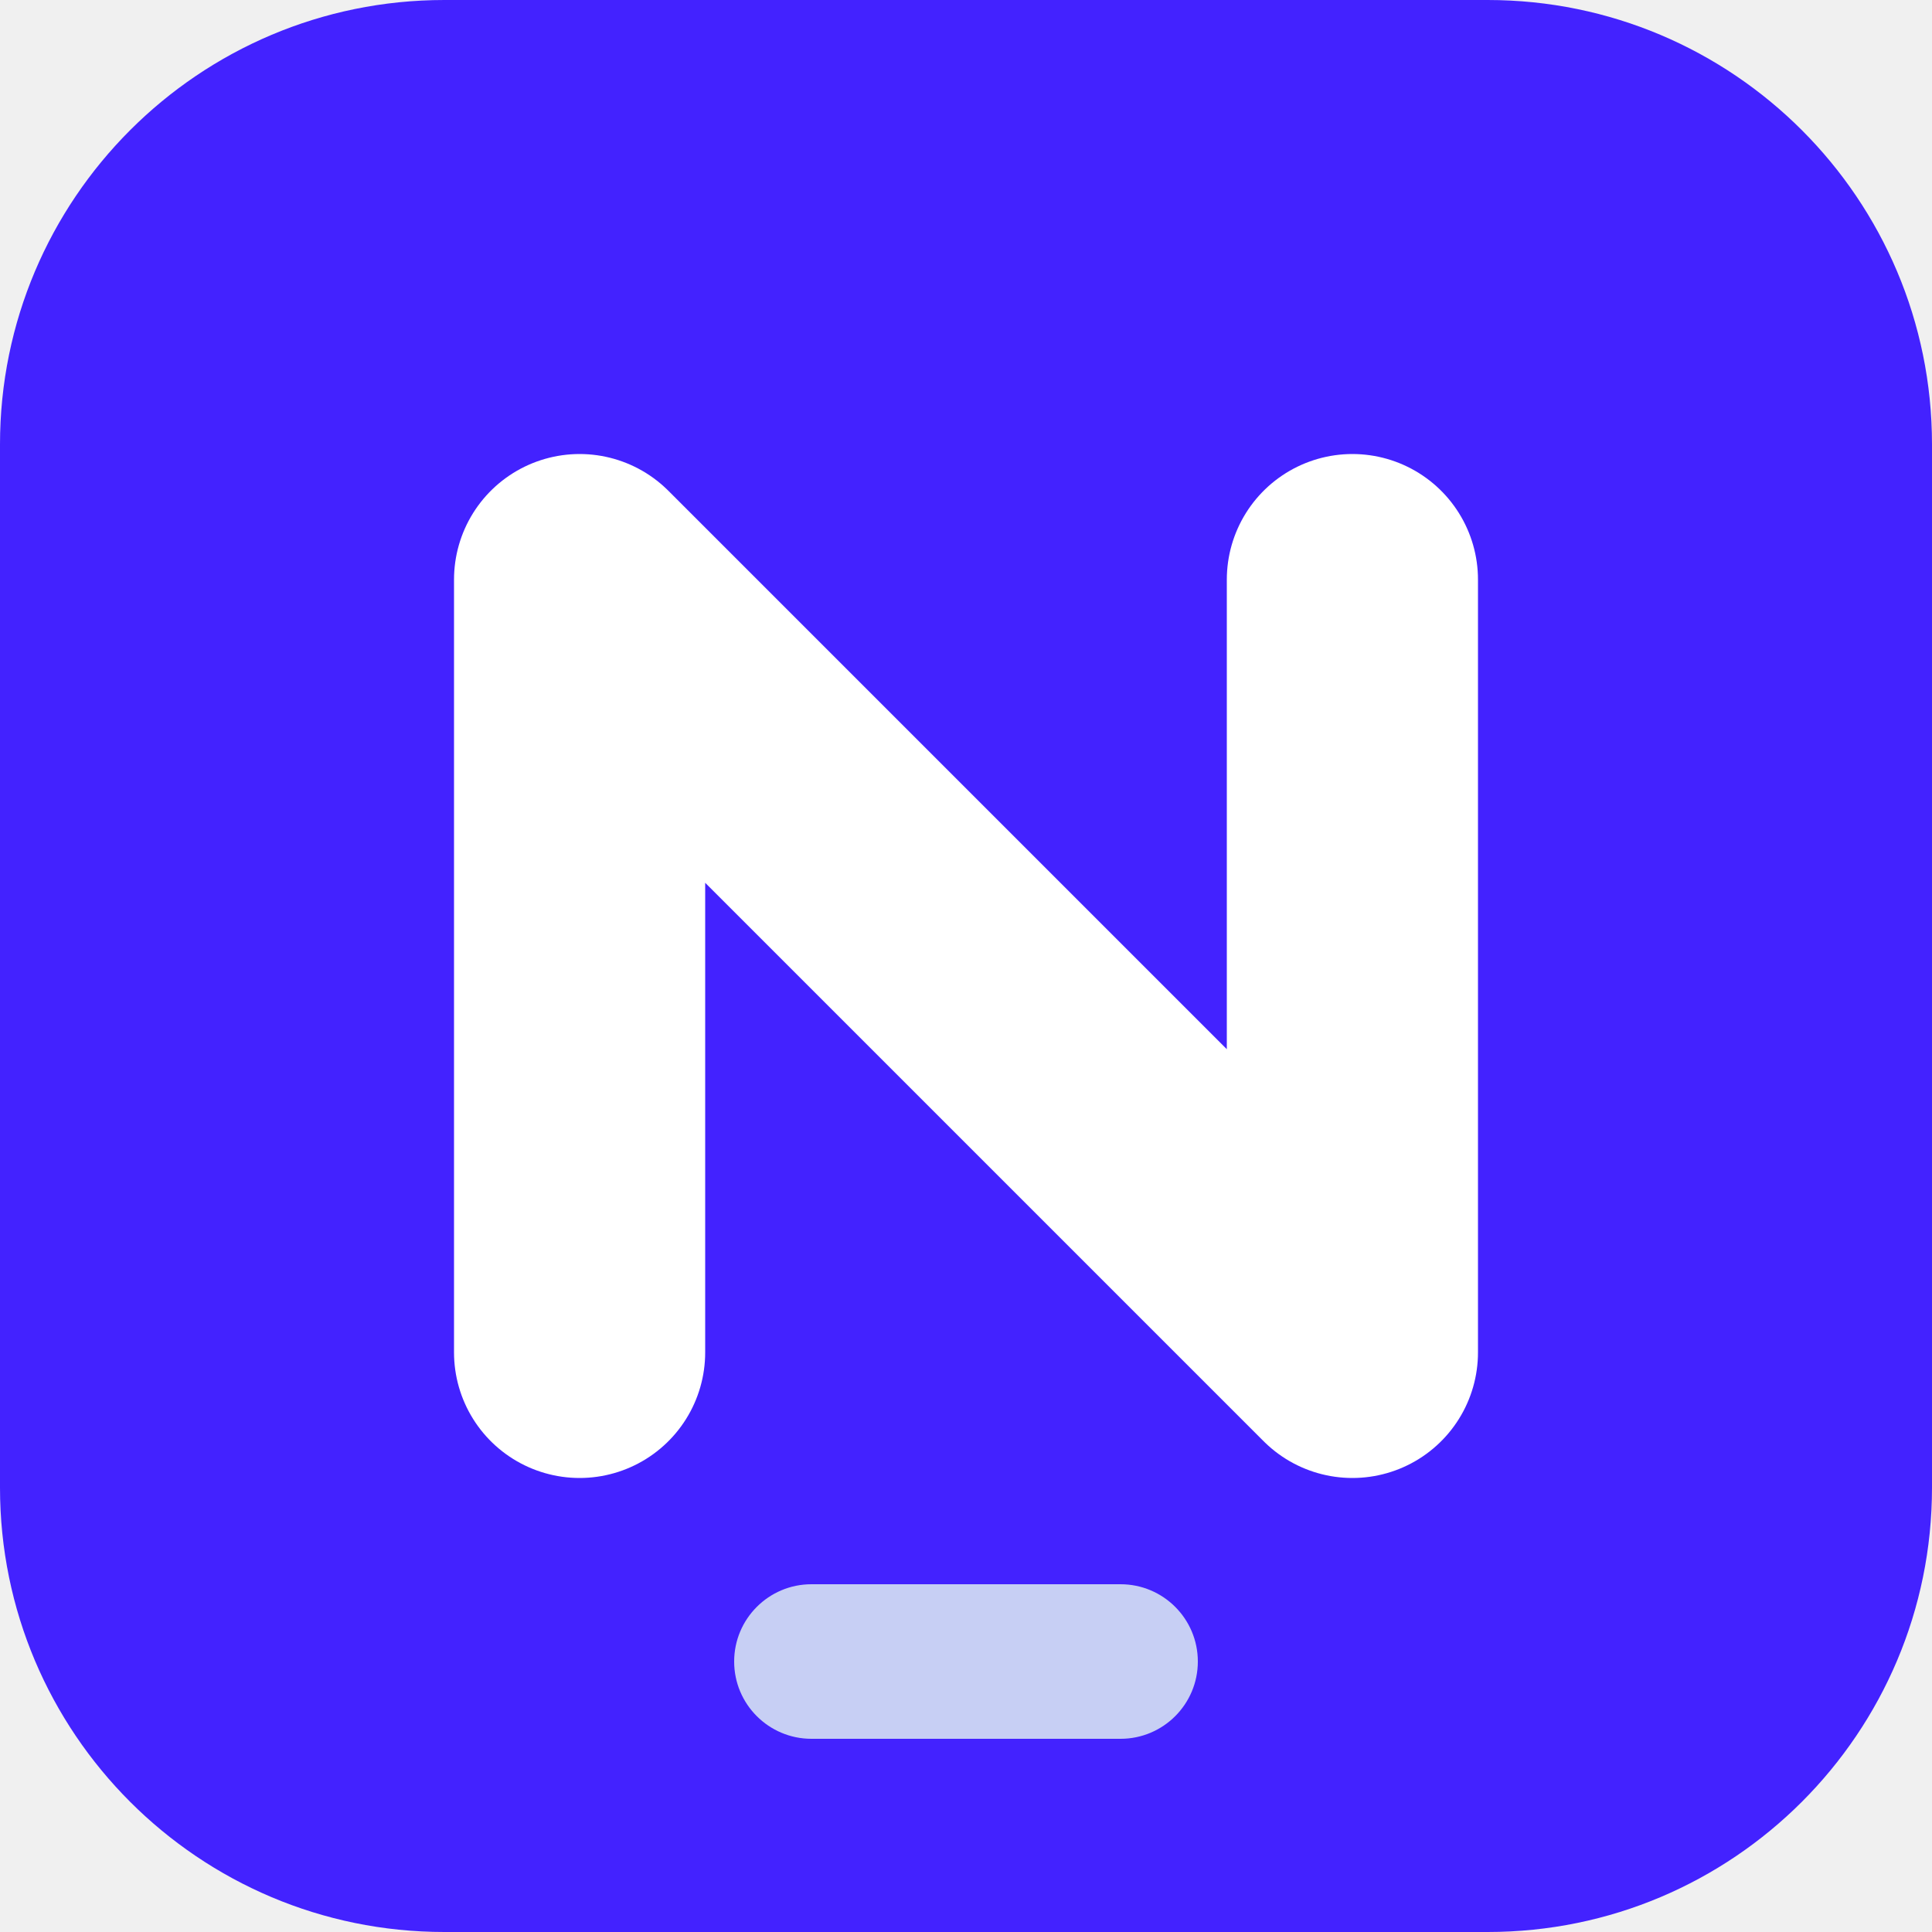
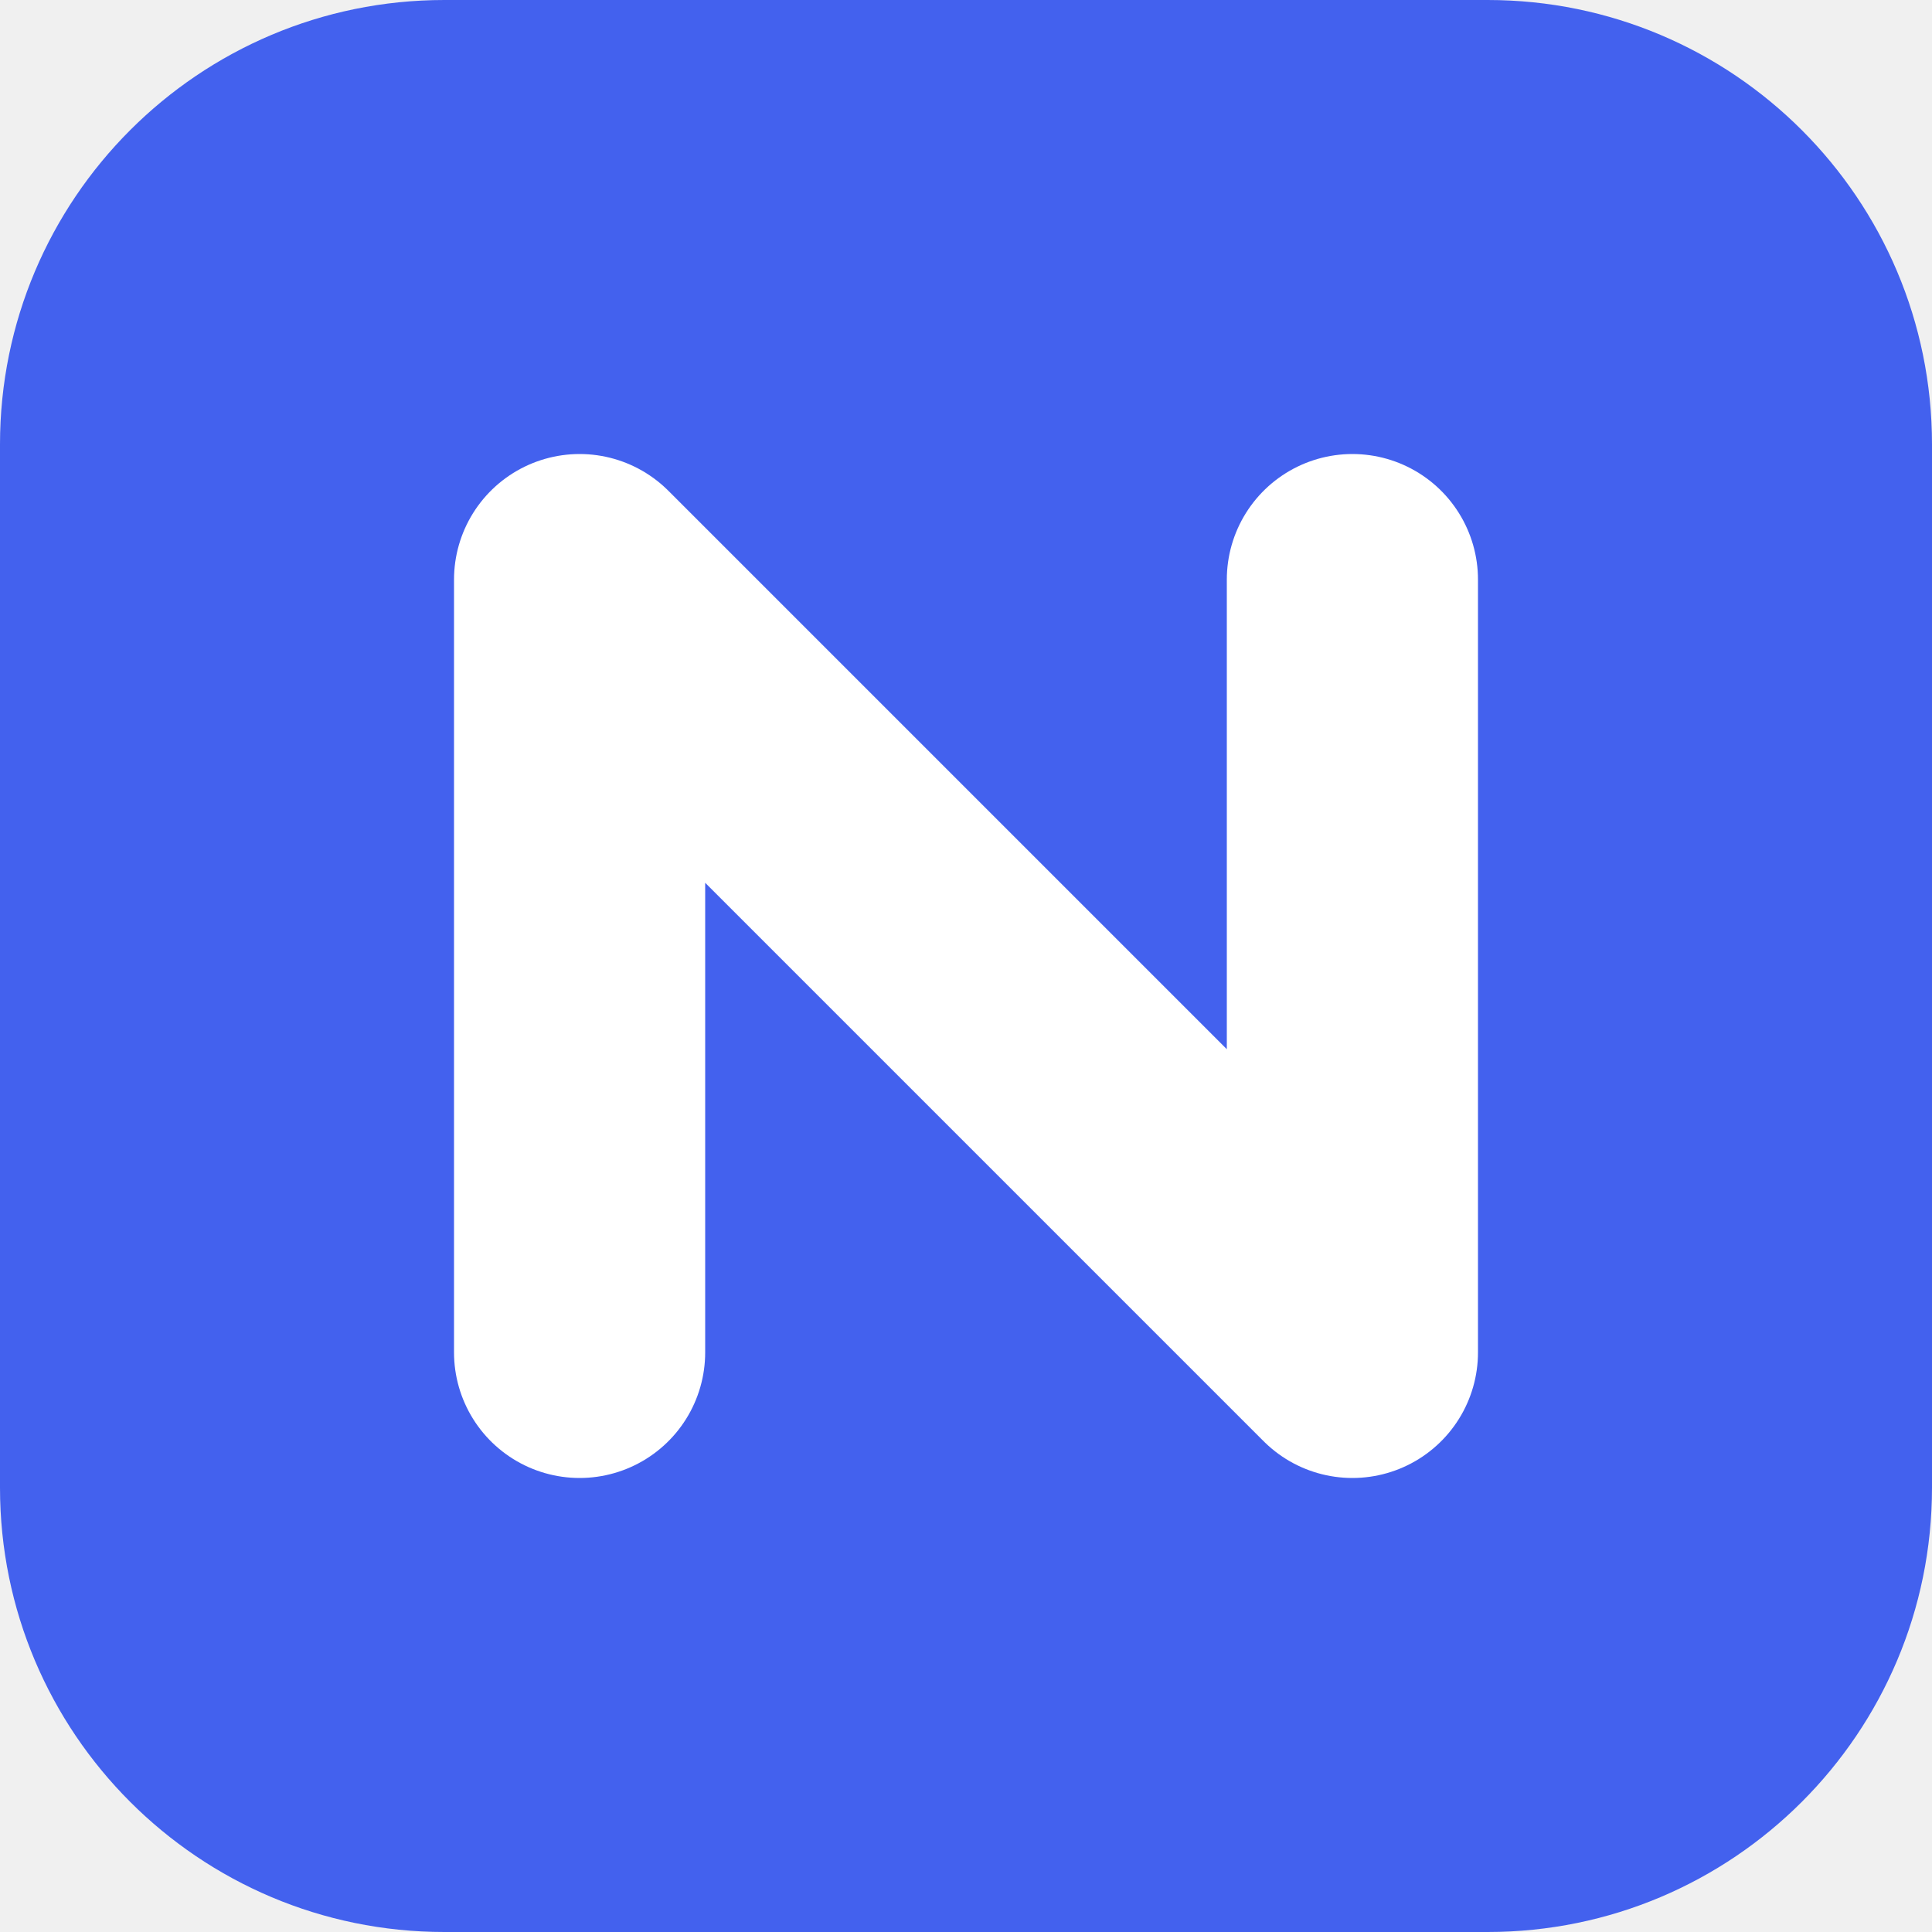
<svg xmlns="http://www.w3.org/2000/svg" viewBox="0 0 100 100" role="img" aria-label="Notate">
-   <rect width="100" height="100" rx="23" fill="#4322FF" />
+   <rect width="100" height="100" rx="23" fill="#4361EE" />
  <path d="M30 70V30l40 40V30" fill="none" stroke="#ffffff" stroke-width="13" stroke-linecap="round" stroke-linejoin="round" />
-   <rect x="38" y="82" width="24" height="8" rx="4" fill="#C7CFF4" />
</svg>
